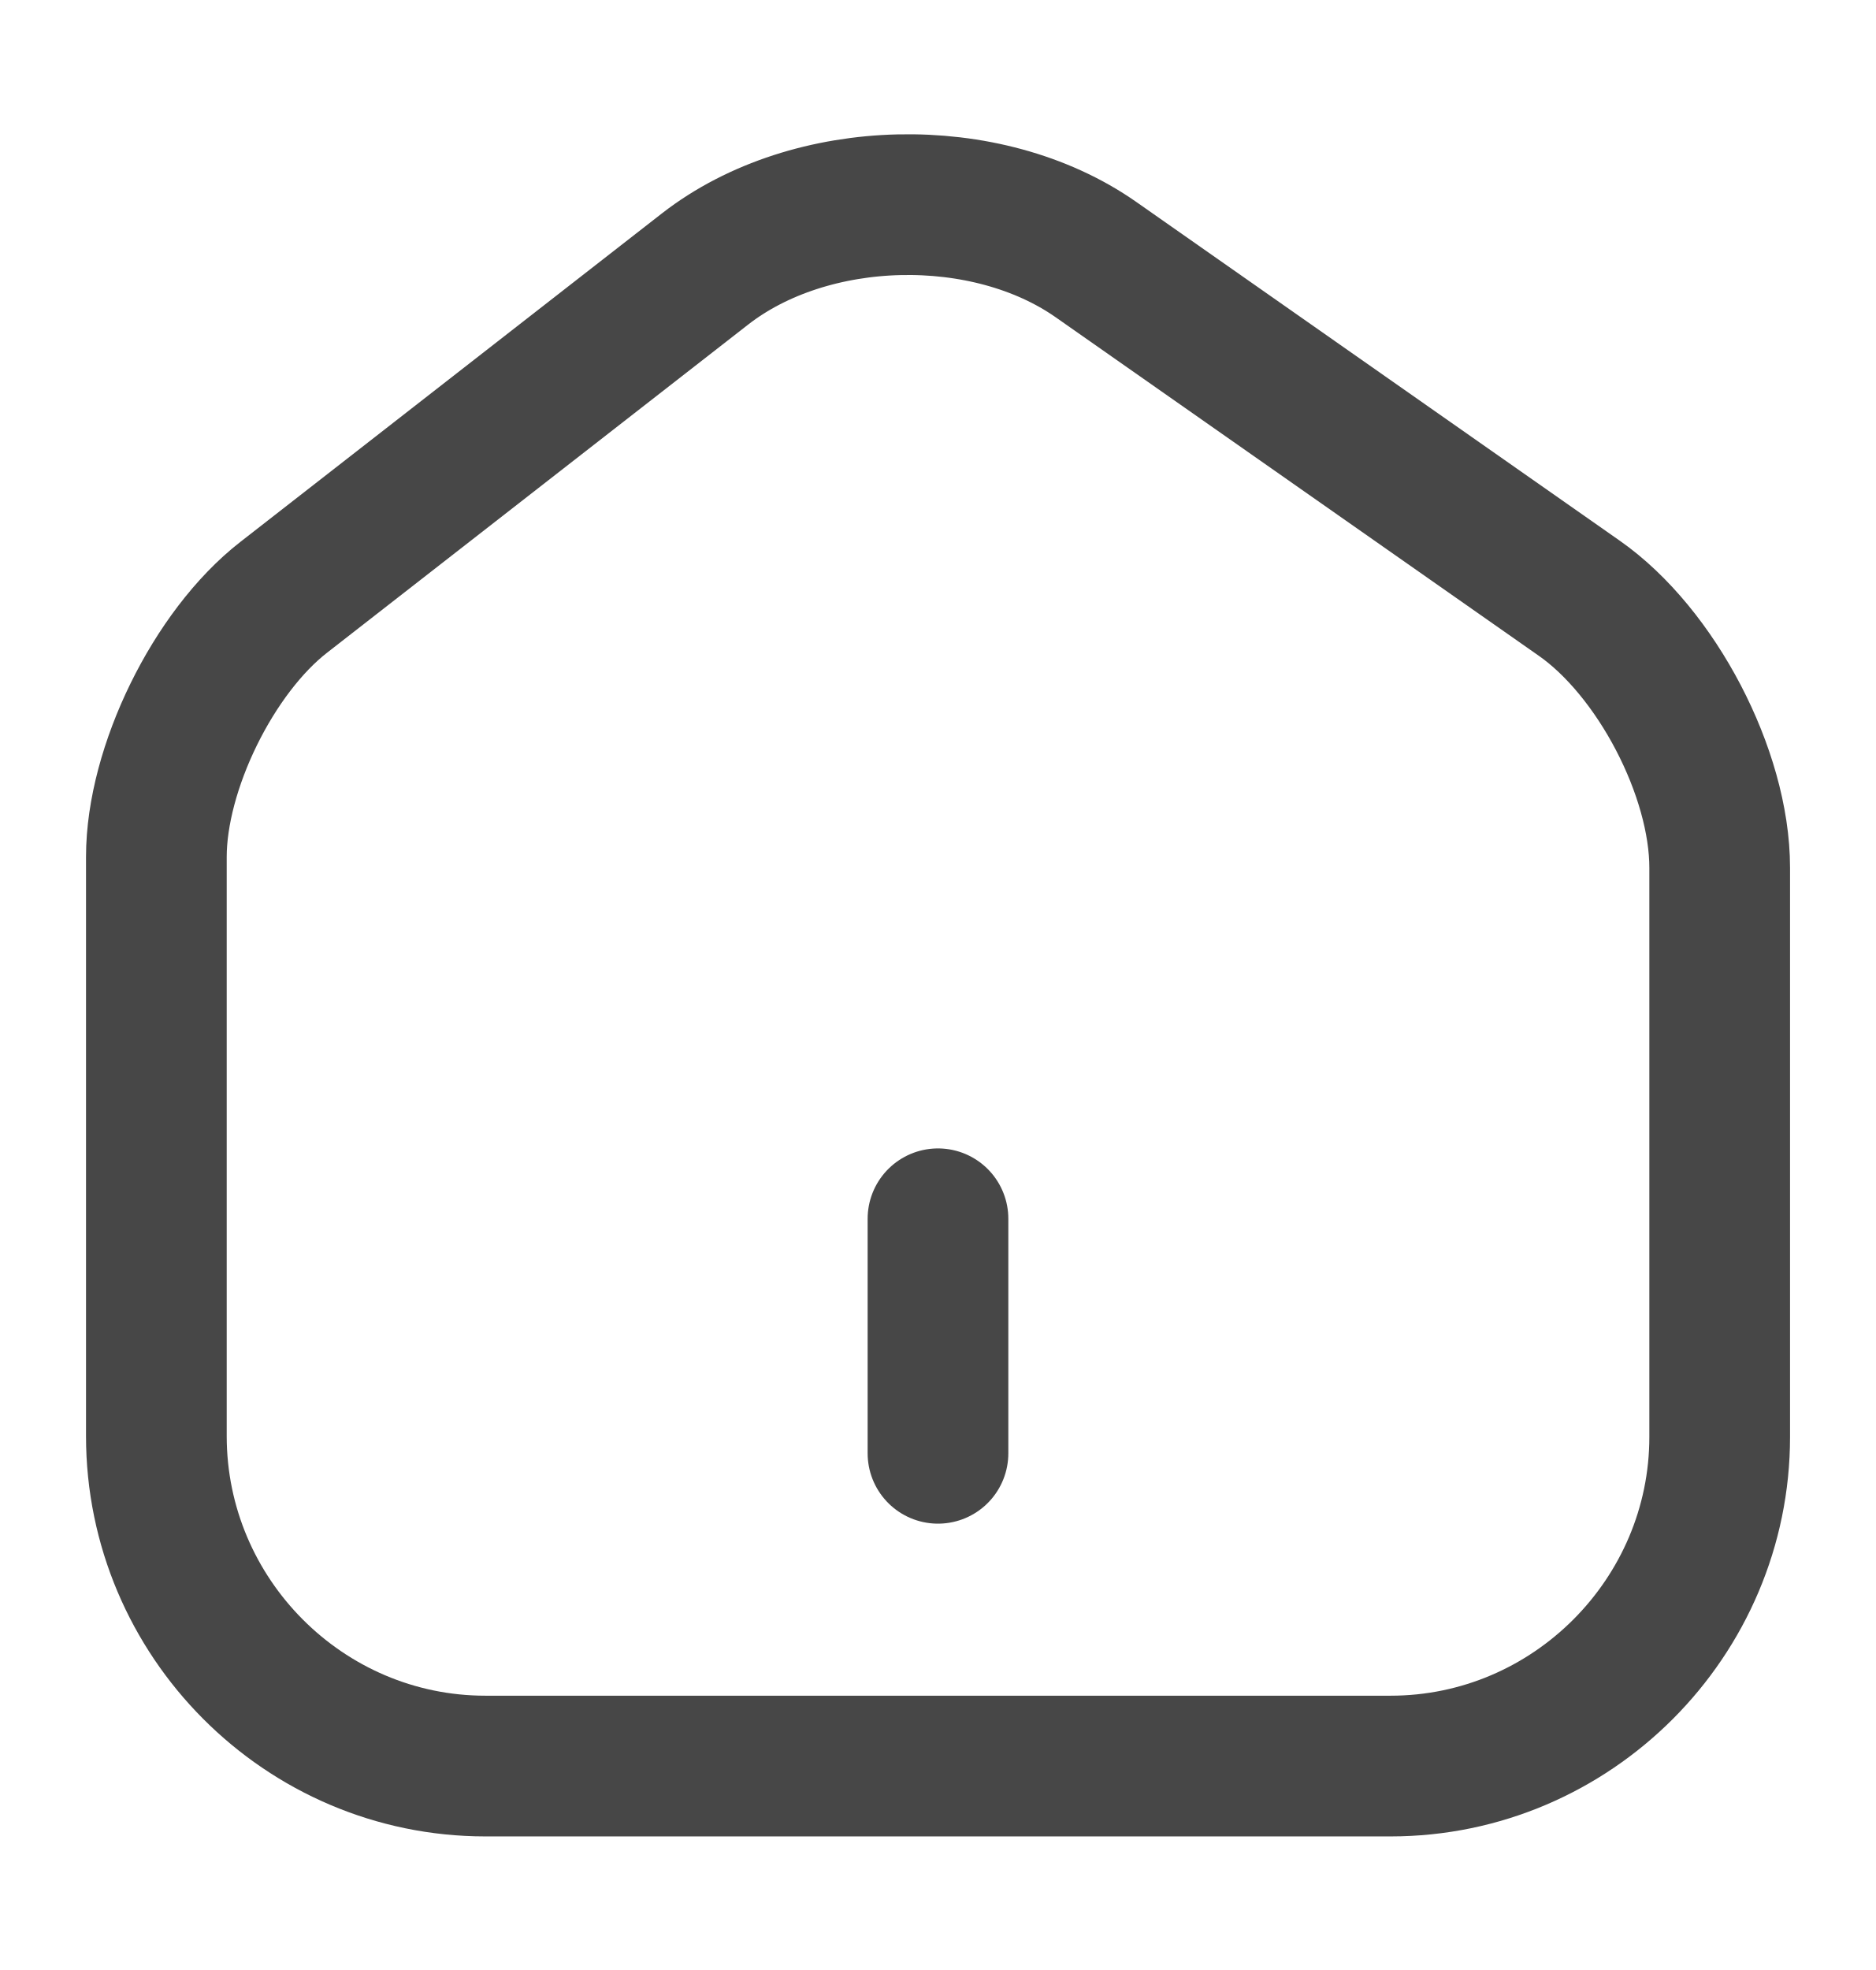
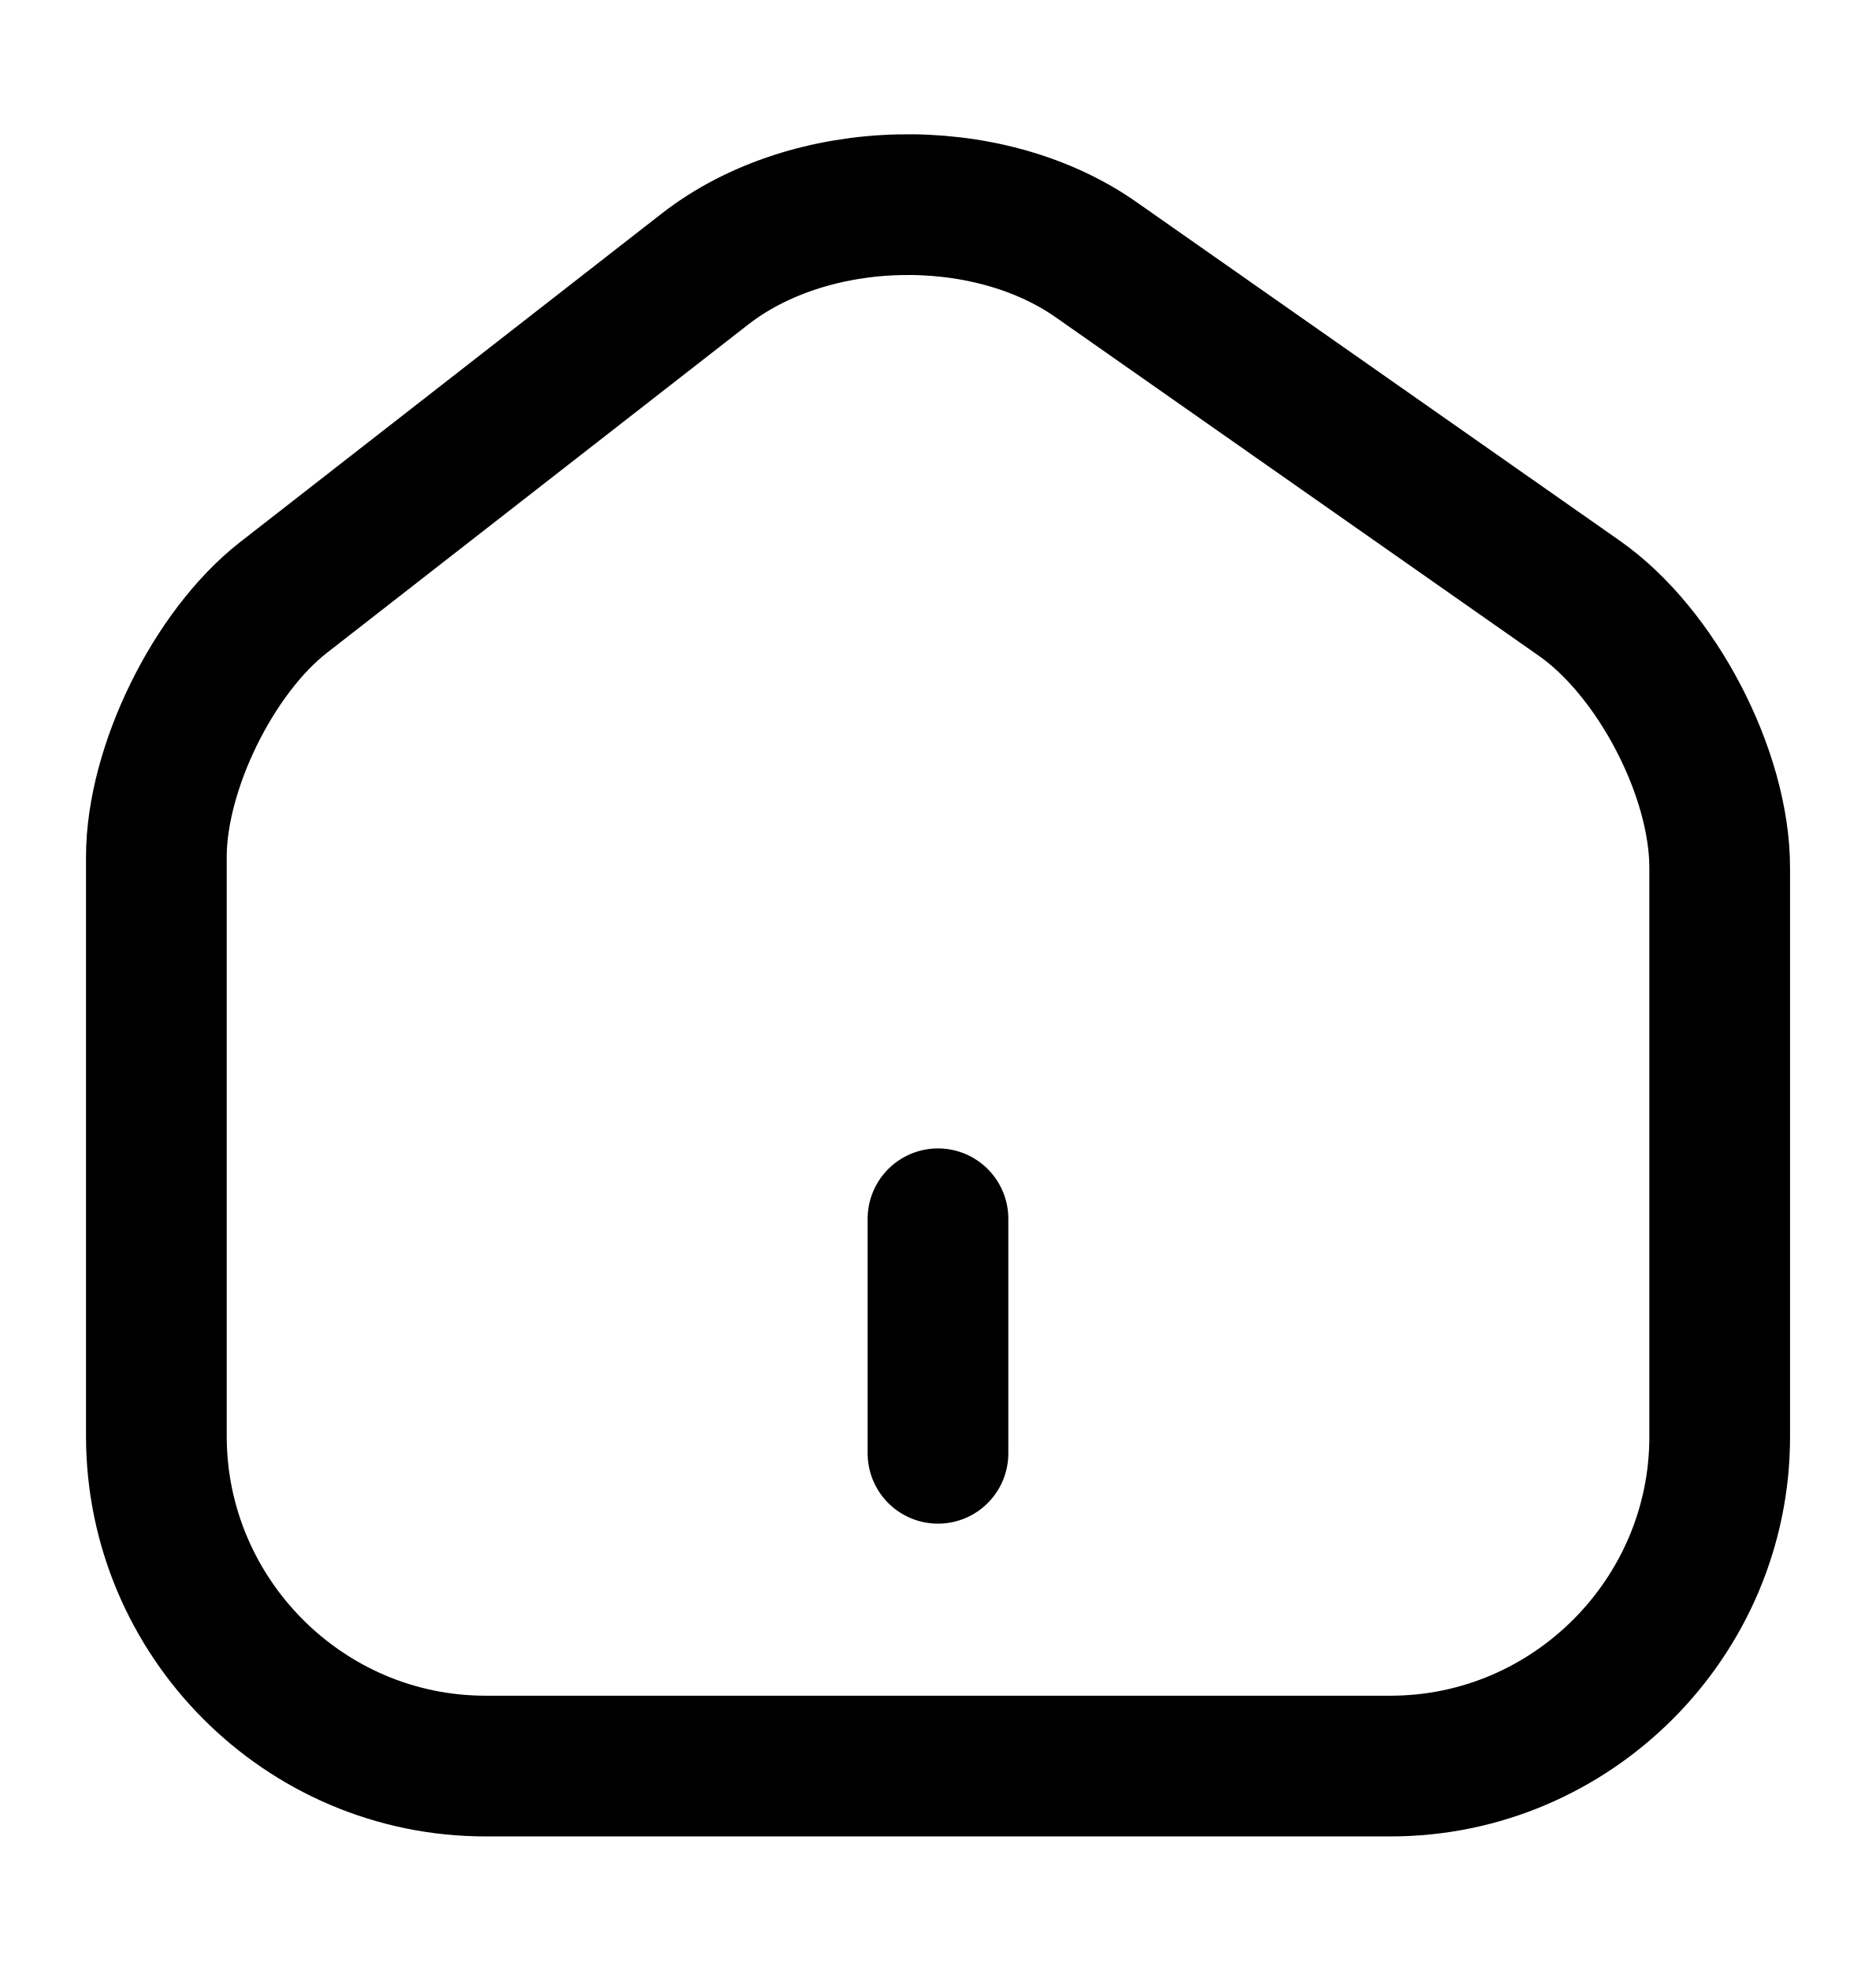
<svg xmlns="http://www.w3.org/2000/svg" width="20" height="21" viewBox="0 0 20 21" fill="none">
-   <path d="M7.517 2.867L3.025 6.367C2.275 6.95 1.667 8.192 1.667 9.134V15.309C1.667 17.242 3.242 18.826 5.175 18.826H14.825C16.759 18.826 18.334 17.242 18.334 15.317V9.25C18.334 8.242 17.659 6.95 16.834 6.375L11.684 2.767C10.517 1.95 8.642 1.992 7.517 2.867Z" stroke="#474747" stroke-width="1.5" stroke-linecap="round" stroke-linejoin="round" />
-   <path d="M10 15.492V12.992" stroke="#474747" stroke-width="1.5" stroke-linecap="round" stroke-linejoin="round" />
+   <path d="M7.517 2.867L3.025 6.367C2.275 6.95 1.667 8.192 1.667 9.134V15.309C1.667 17.242 3.242 18.826 5.175 18.826H14.825C16.759 18.826 18.334 17.242 18.334 15.317V9.25C18.334 8.242 17.659 6.95 16.834 6.375L11.684 2.767C10.517 1.95 8.642 1.992 7.517 2.867Z" stroke="currentColor" stroke-width="1.5" stroke-linecap="round" stroke-linejoin="round" />
+   <path d="M10 15.492V12.992" stroke="currentColor" stroke-width="1.5" stroke-linecap="round" stroke-linejoin="round" />
</svg>
